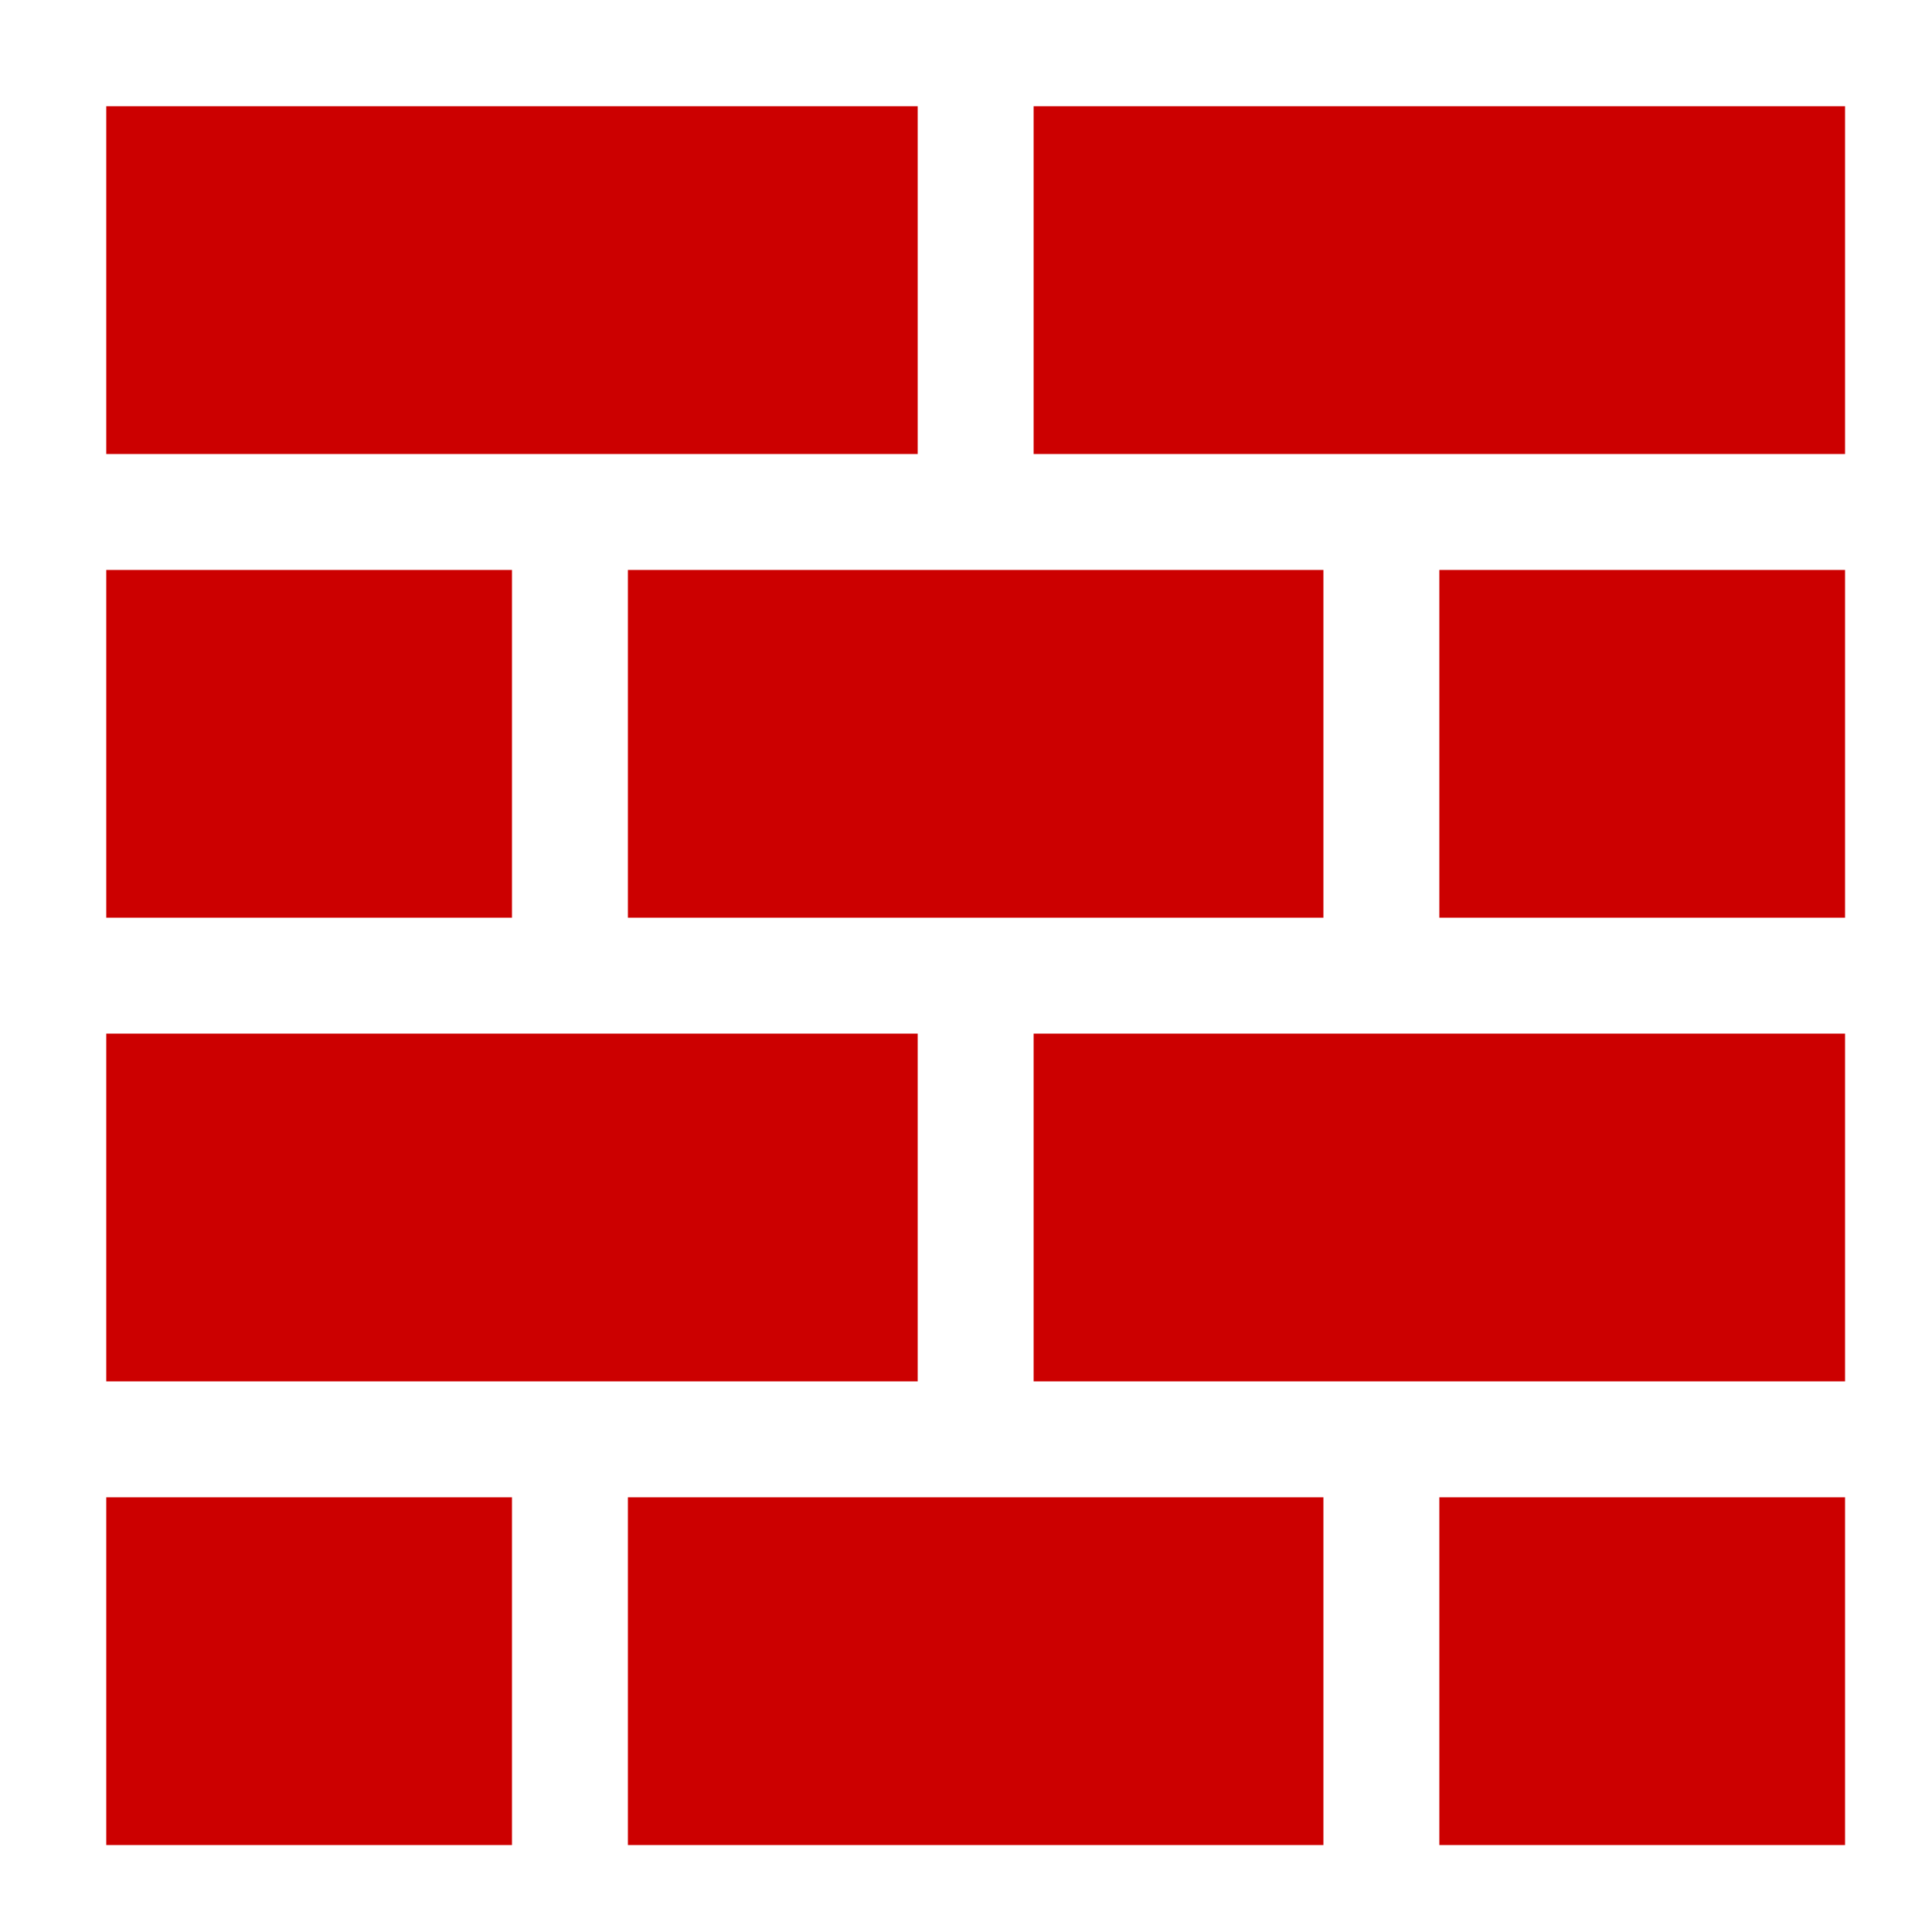
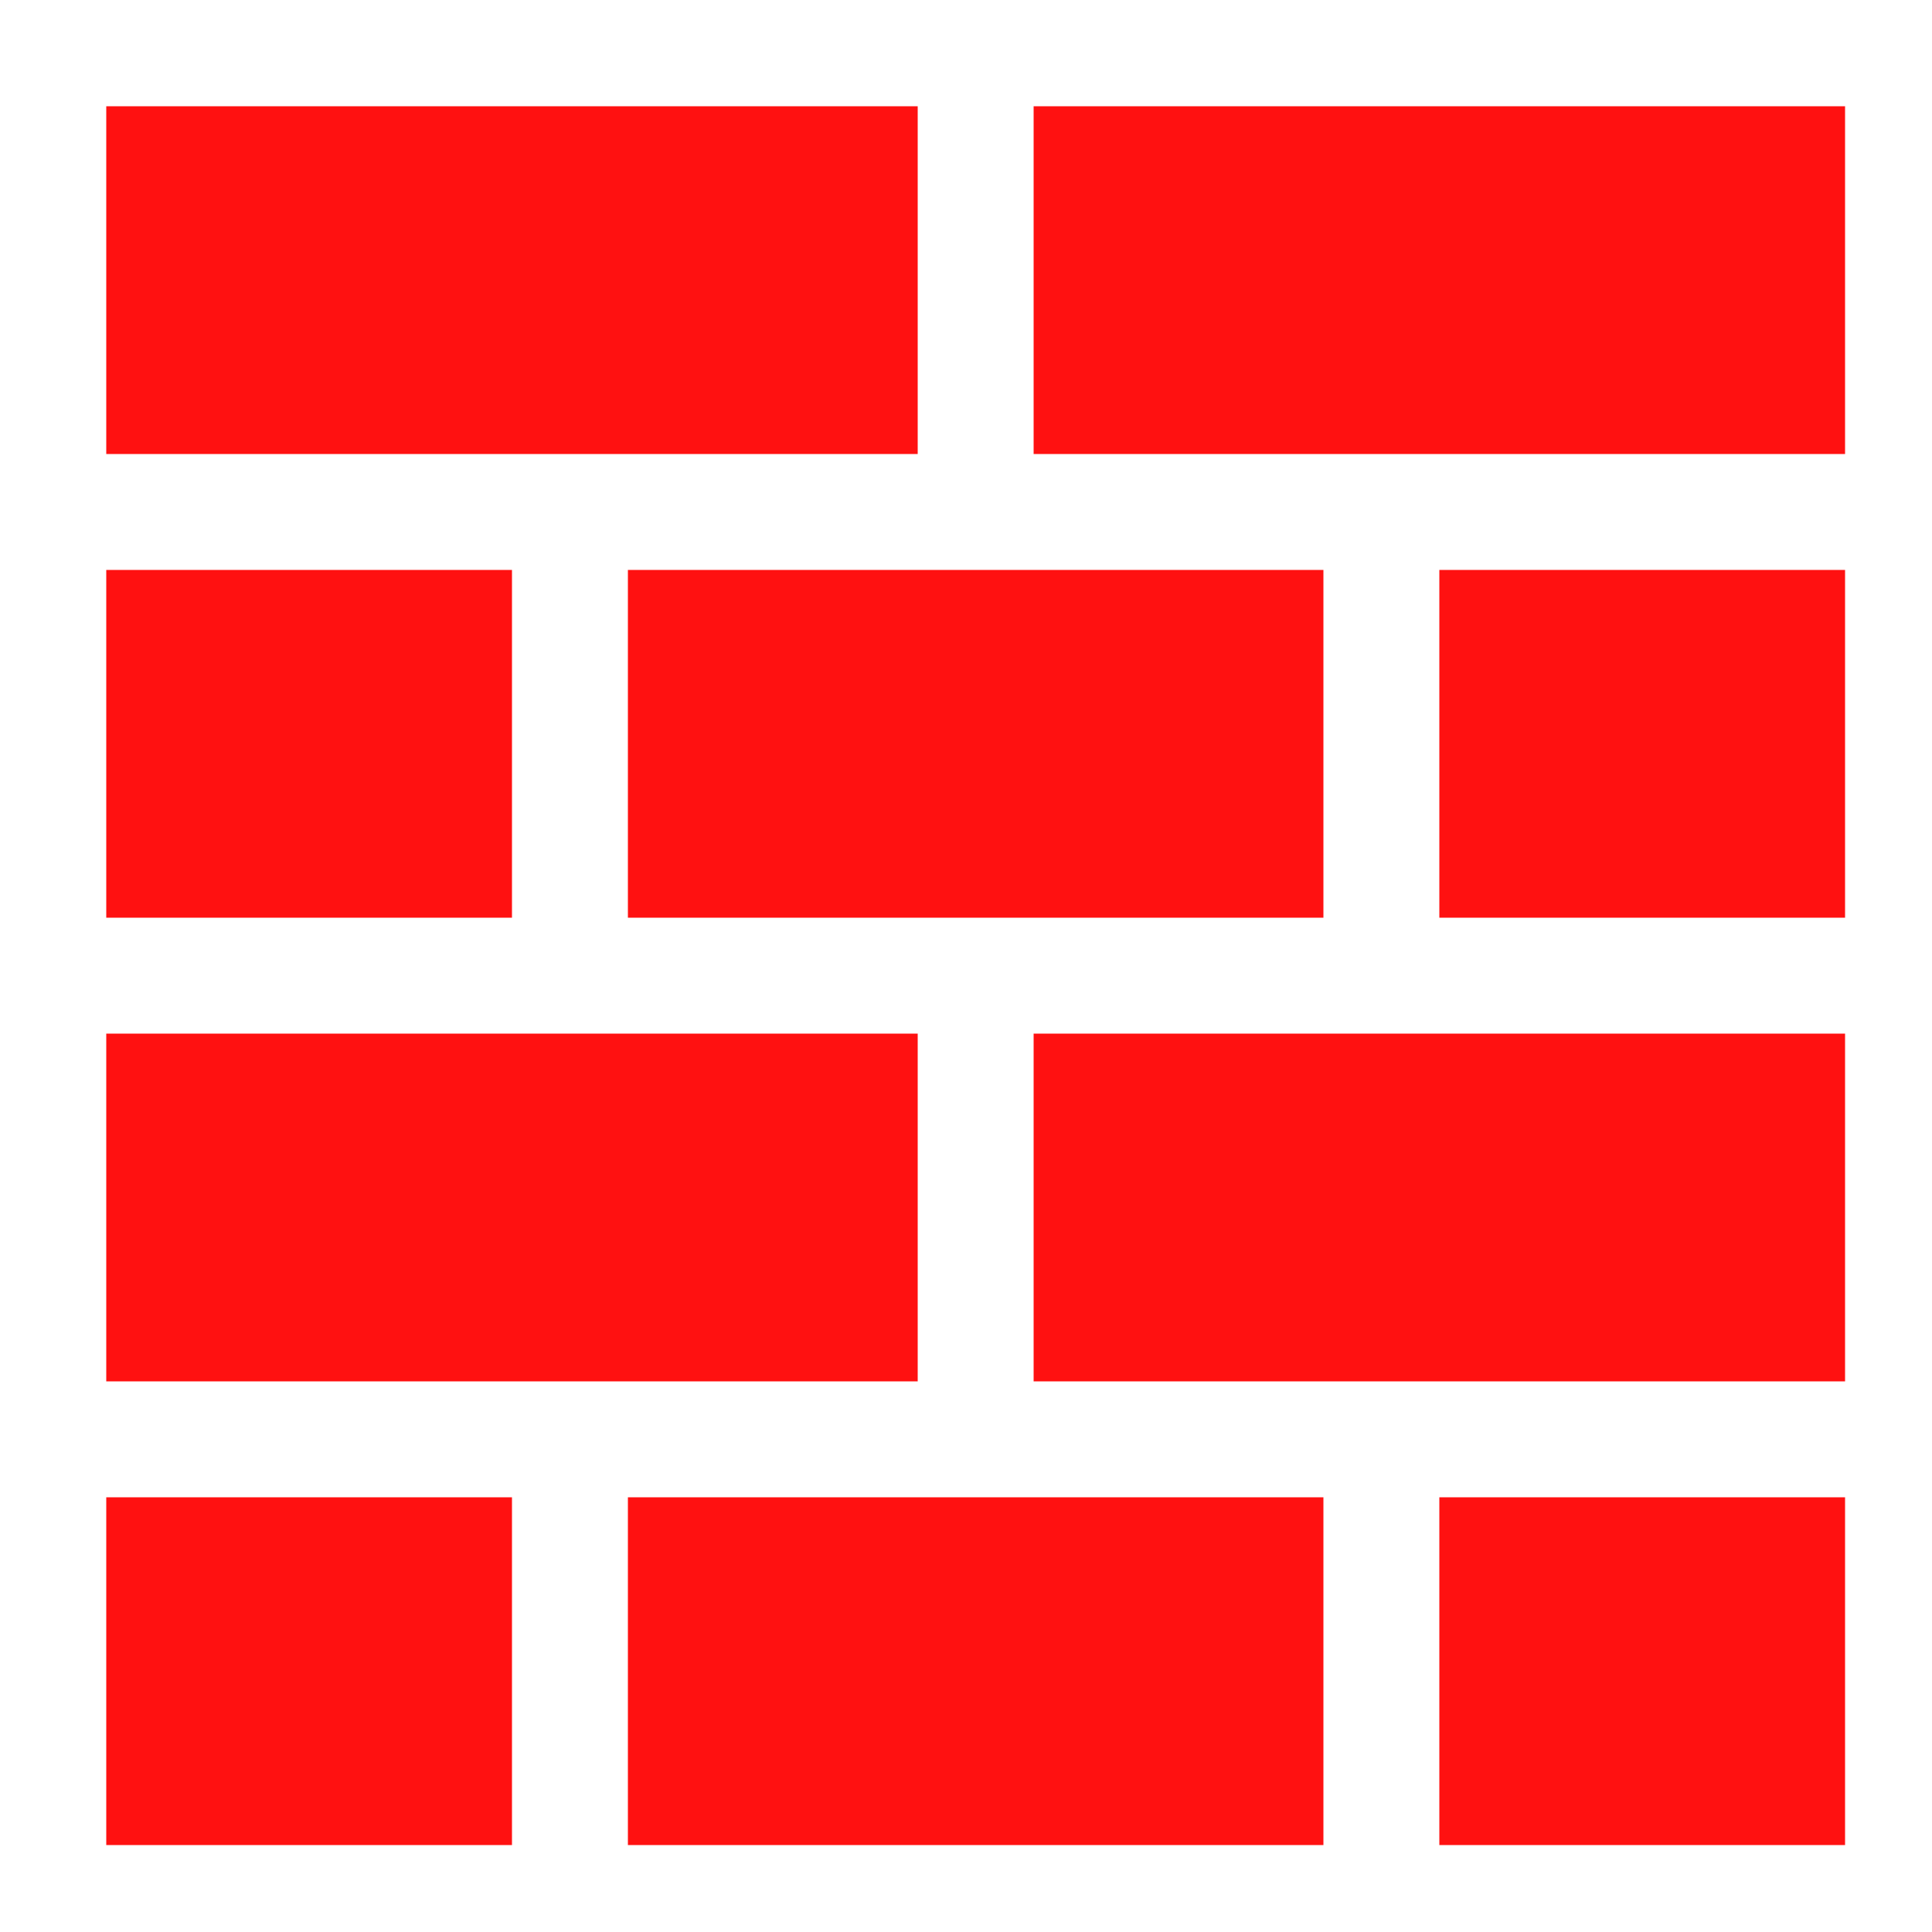
<svg xmlns="http://www.w3.org/2000/svg" version="1.1" id="Layer_1" x="0px" y="0px" width="100px" height="100px" viewBox="0 0 100 100" enable-background="new 0 0 100 100" xml:space="preserve">
  <style>.style0{fill:	#000000;}</style>
  <g>
-     <rect style="fill:#c00" x="32.5" y="29.5" width="36" height="18" class="style0" />
-     <rect style="fill:#c00" x="5.5" y="29.5" width="21" height="18" class="style0" />
-     <rect style="fill:#c00" x="74.5" y="29.5" width="21" height="18" class="style0" />
-     <rect style="fill:#c00" x="5.5" y="5.5" width="42" height="18" class="style0" />
-     <rect style="fill:#c00" x="53.5" y="5.5" width="42" height="18" class="style0" />
-     <rect style="fill:#c00" x="32.5" y="77.5" width="36" height="18" class="style0" />
-     <rect style="fill:#c00" x="5.5" y="77.5" width="21" height="18" class="style0" />
-     <rect style="fill:#c00" x="74.5" y="77.5" width="21" height="18" class="style0" />
-     <rect style="fill:#c00" x="5.5" y="53.5" width="42" height="18" class="style0" />
-     <rect style="fill:#c00" x="53.5" y="53.5" width="42" height="18" class="style0" />
+     <rect style="fill:#f11" x="32.5" y="29.5" width="36" height="18" class="style0" />
+     <rect style="fill:#f11" x="5.5" y="29.5" width="21" height="18" class="style0" />
+     <rect style="fill:#f11" x="74.5" y="29.5" width="21" height="18" class="style0" />
+     <rect style="fill:#f11" x="5.5" y="5.5" width="42" height="18" class="style0" />
+     <rect style="fill:#f11" x="53.5" y="5.5" width="42" height="18" class="style0" />
+     <rect style="fill:#f11" x="32.5" y="77.5" width="36" height="18" class="style0" />
+     <rect style="fill:#f11" x="5.5" y="77.5" width="21" height="18" class="style0" />
+     <rect style="fill:#f11" x="74.5" y="77.5" width="21" height="18" class="style0" />
+     <rect style="fill:#f11" x="5.5" y="53.5" width="42" height="18" class="style0" />
+     <rect style="fill:#f11" x="53.5" y="53.5" width="42" height="18" class="style0" />
  </g>
</svg>
